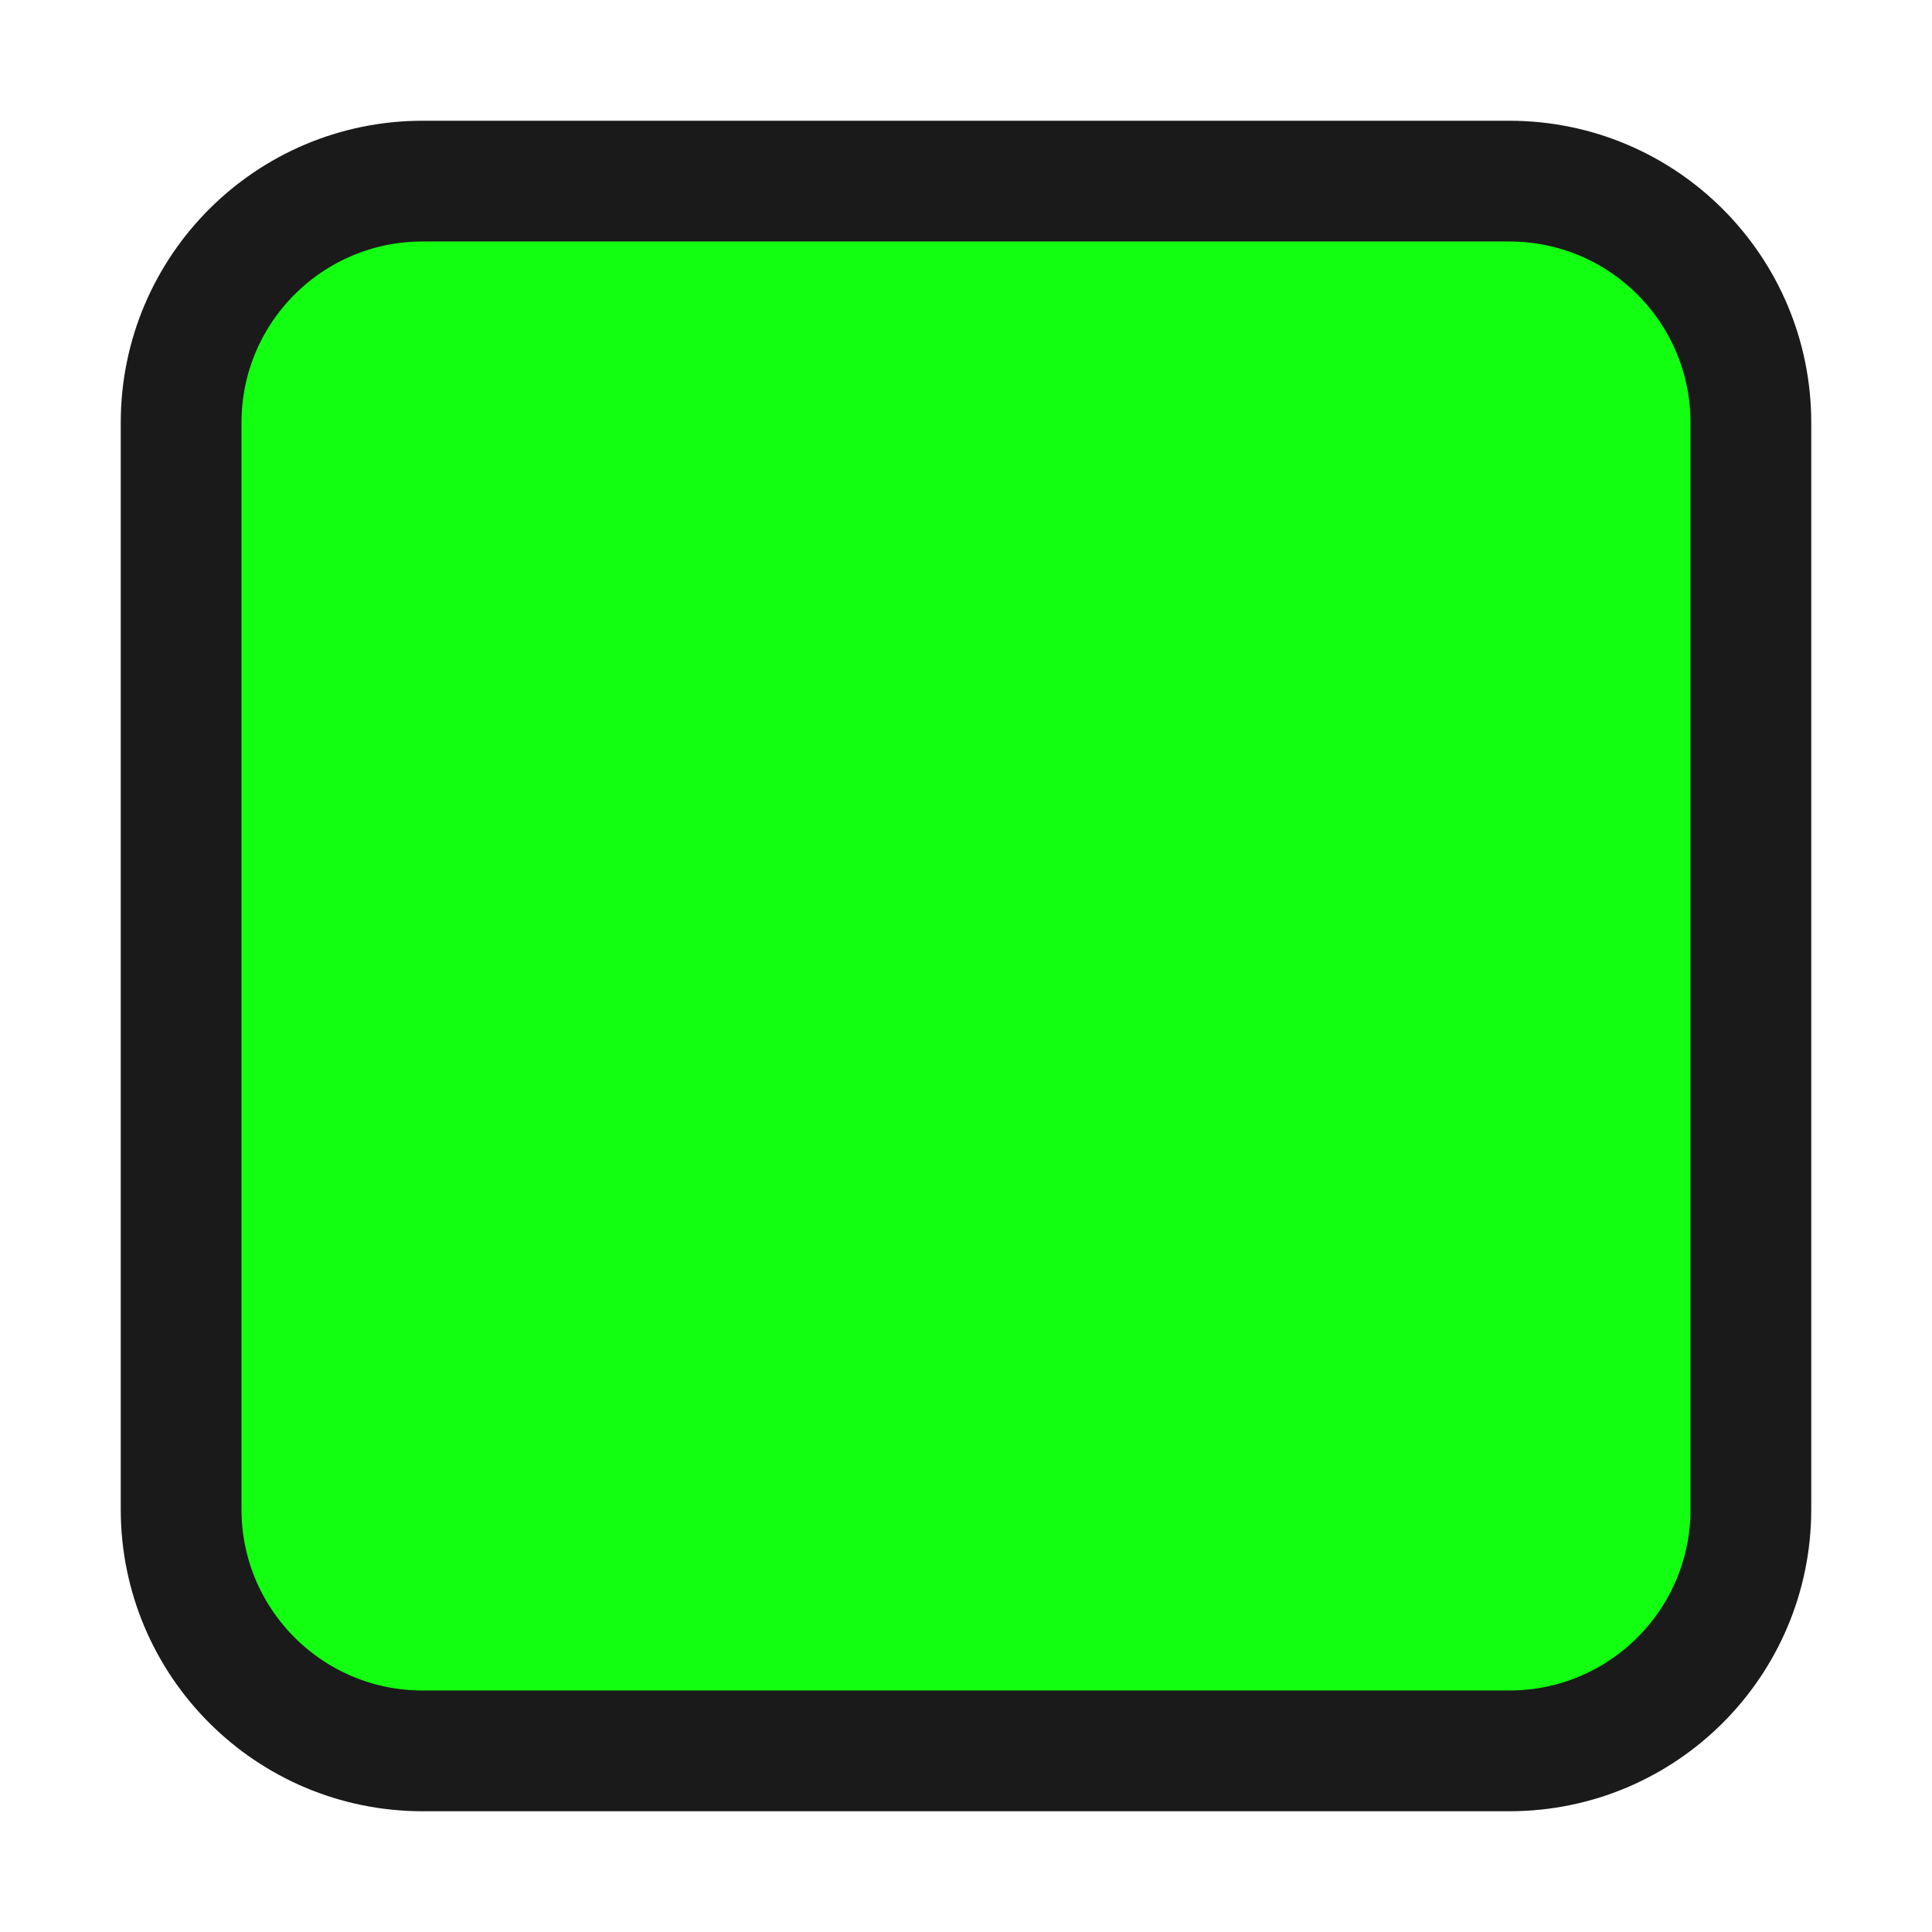
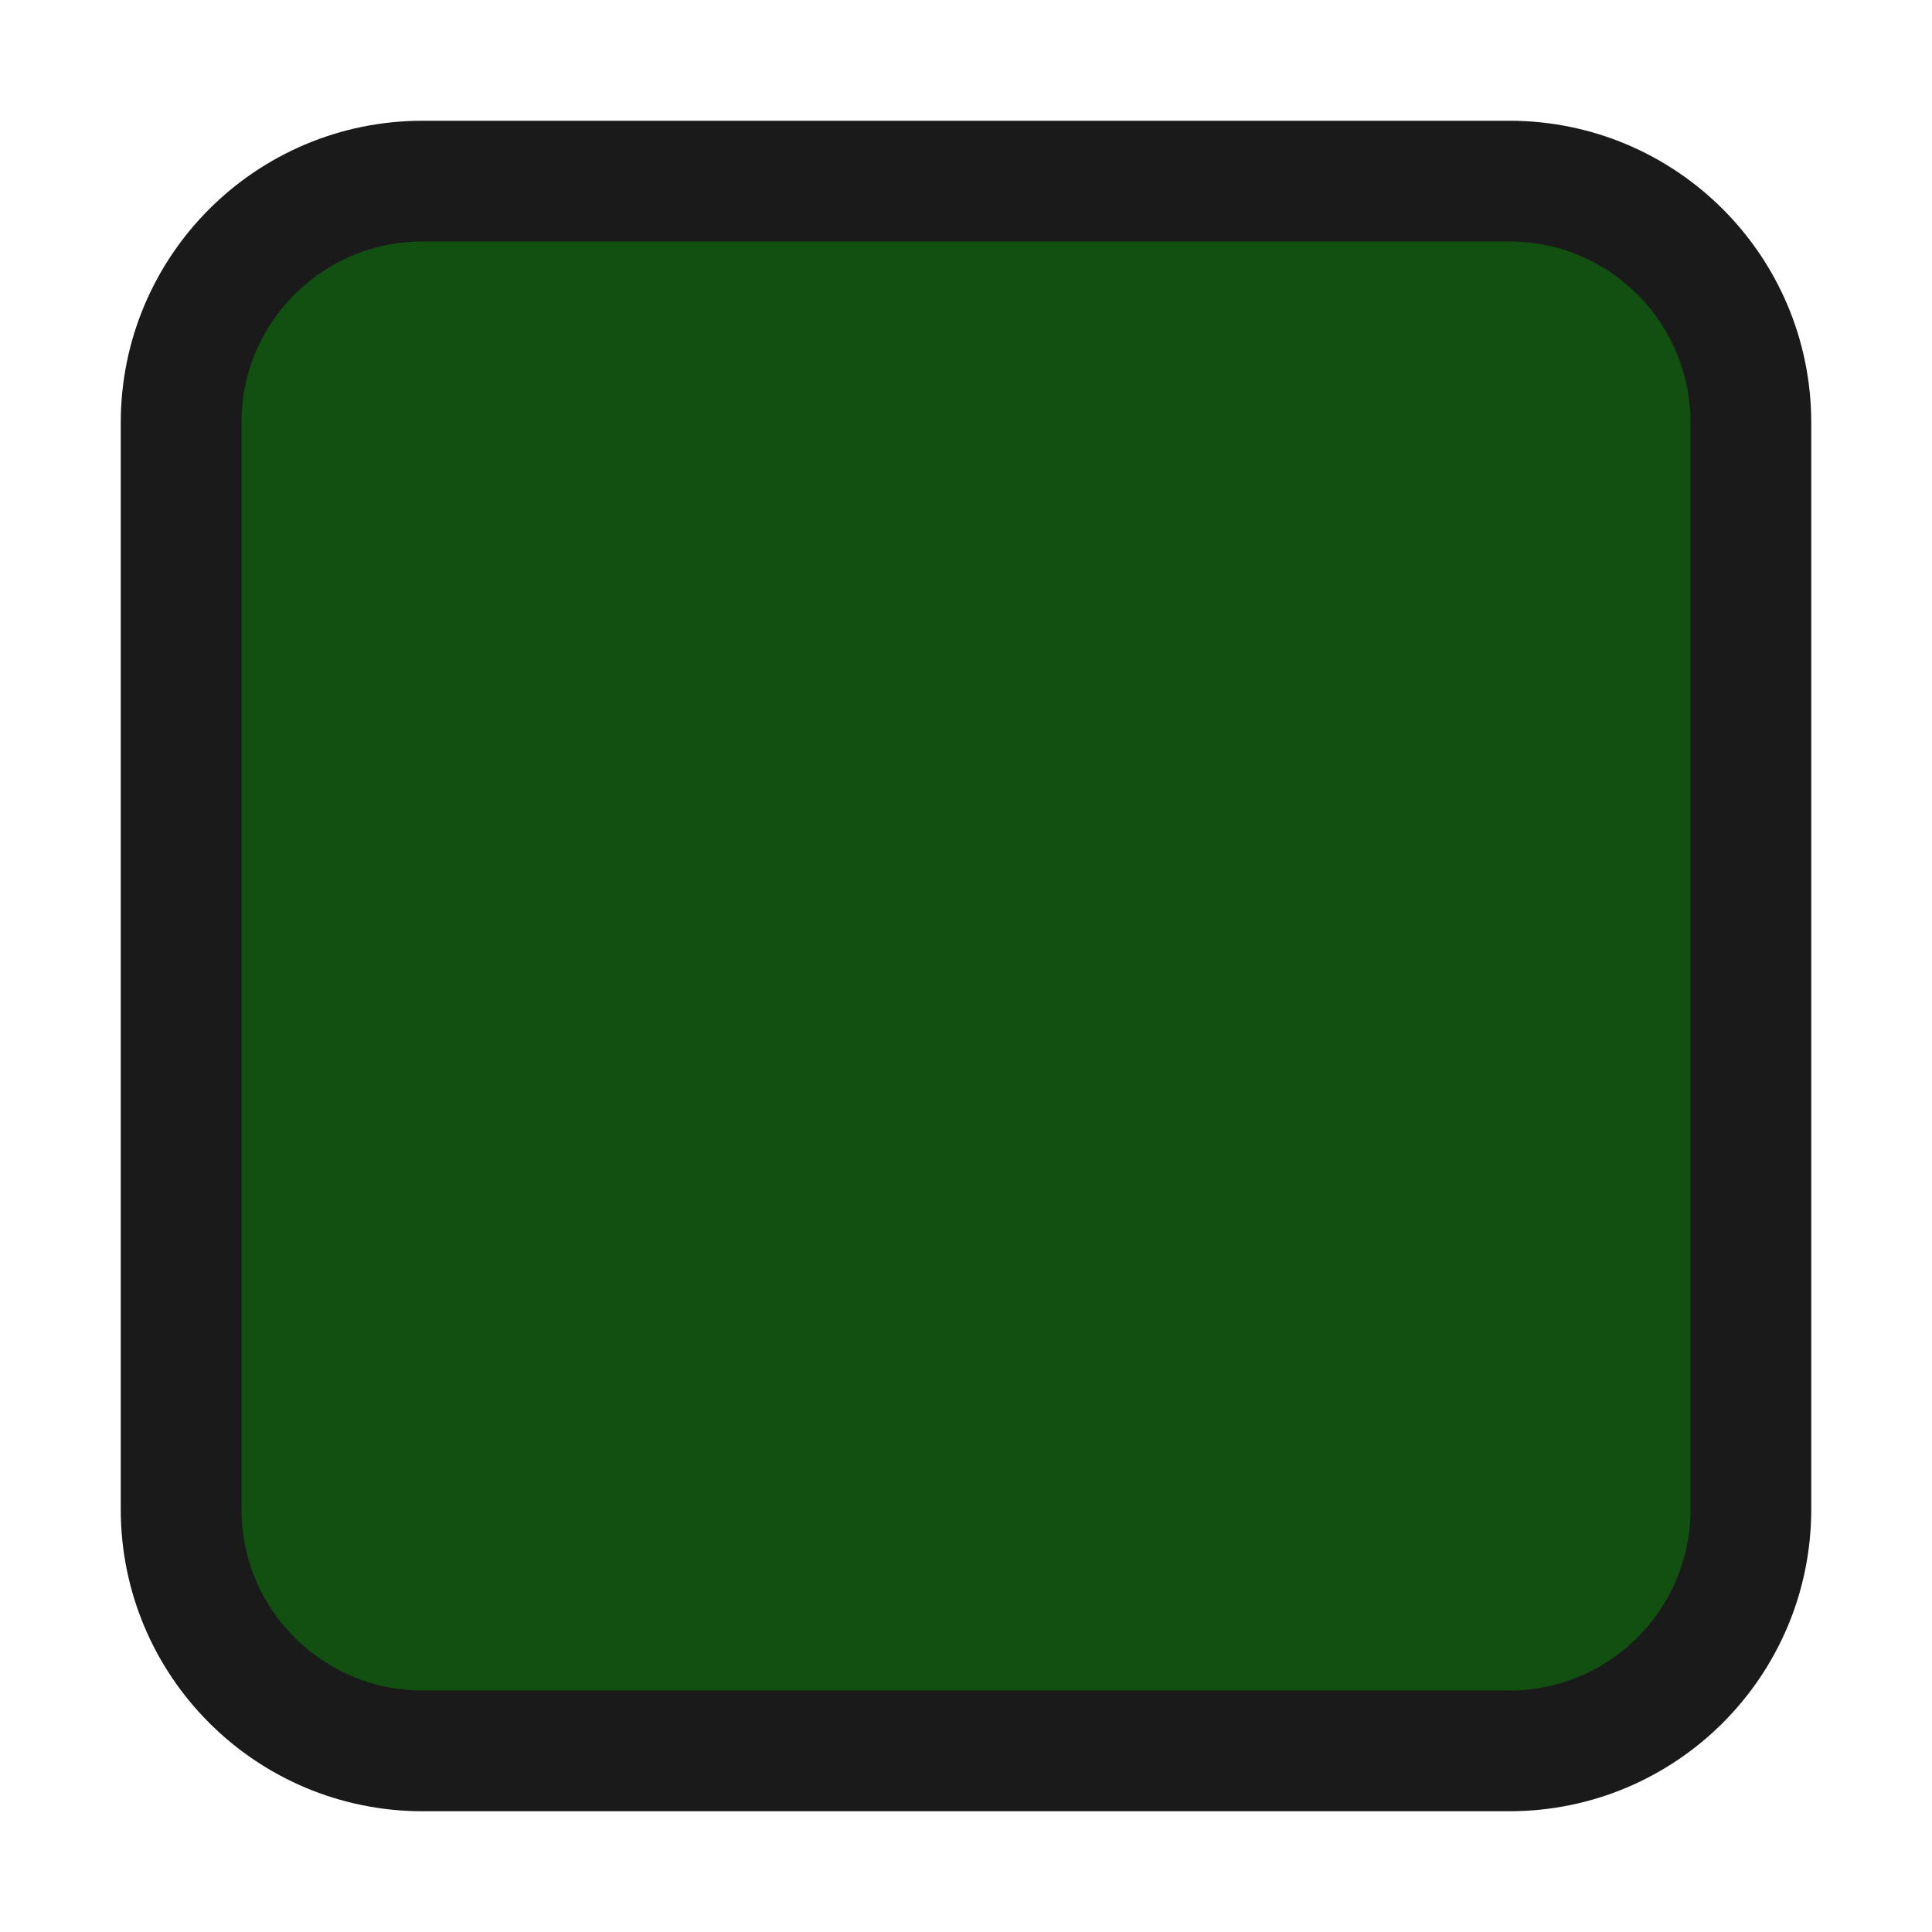
<svg xmlns="http://www.w3.org/2000/svg" width="16" height="16" id="svg2" version="1.1">
  <defs id="defs4">
    <linearGradient id="linearGradient3768-6">
      <stop style="stop-color:#0f0f0f;stop-opacity:1;" offset="0" id="stop3770-6" />
      <stop id="stop3778-2" offset="0.078" style="stop-color:#171717;stop-opacity:1;" />
      <stop style="stop-color:#171717;stop-opacity:1;" offset="0.974" id="stop3774-0" />
      <stop style="stop-color:#1b1b1b;stop-opacity:1;" offset="1" id="stop3776-1" />
    </linearGradient>
  </defs>
  <g id="layer1" transform="translate(0,-1036.362)">
    <g transform="translate(-17,1036)" style="display:inline;opacity:1" id="checkbox-unchecked-dark">
      <g id="sdsd-0-1">
        <g id="scdsdcd-0-4" transform="translate(0,-30)">
          <g style="display:inline" id="g15812-6-6-1-4-4" transform="matrix(0.9295198,0,0,0.9291437,-156.7507,-212.9618)">
            <g transform="matrix(0.5089163,0,0,0.5173982,161.7932,197.5643)" id="g5489-2-9-6-8-8-9-7" style="display:inline">
              <g id="g5428-8-1-4-0-0-65-8" />
            </g>
          </g>
          <rect y="30.362" x="17" height="16" width="16" id="rect13523-4-0" style="color:#000000;display:inline;overflow:visible;visibility:visible;fill:none;stroke:none;stroke-width:2;marker:none;enable-background:accumulate" />
          <g id="g5400-2-47">
-             <rect ry="2" style="color:#000000;display:inline;overflow:visible;visibility:visible;fill:#12ff12;fill-opacity:1;stroke:#1a1a1a;stroke-width:1;stroke-linecap:butt;stroke-linejoin:round;stroke-miterlimit:4;stroke-dasharray:none;stroke-dashoffset:0;stroke-opacity:1;marker:none;enable-background:accumulate" id="rect5147-9-1-5-7-6-3-70" width="13" height="13" x="18.5" y="31.862" rx="2" />
+             <rect ry="2" style="color:#000000;display:inline;overflow:visible;visibility:visible;fill:#125012;fill-opacity:1;stroke:#1a1a1a;stroke-width:1;stroke-linecap:butt;stroke-linejoin:round;stroke-miterlimit:4;stroke-dasharray:none;stroke-dashoffset:0;stroke-opacity:1;marker:none;enable-background:accumulate" id="rect5147-9-1-5-7-6-3-70" width="13" height="13" x="18.5" y="31.862" rx="2" />
          </g>
        </g>
      </g>
    </g>
  </g>
</svg>
